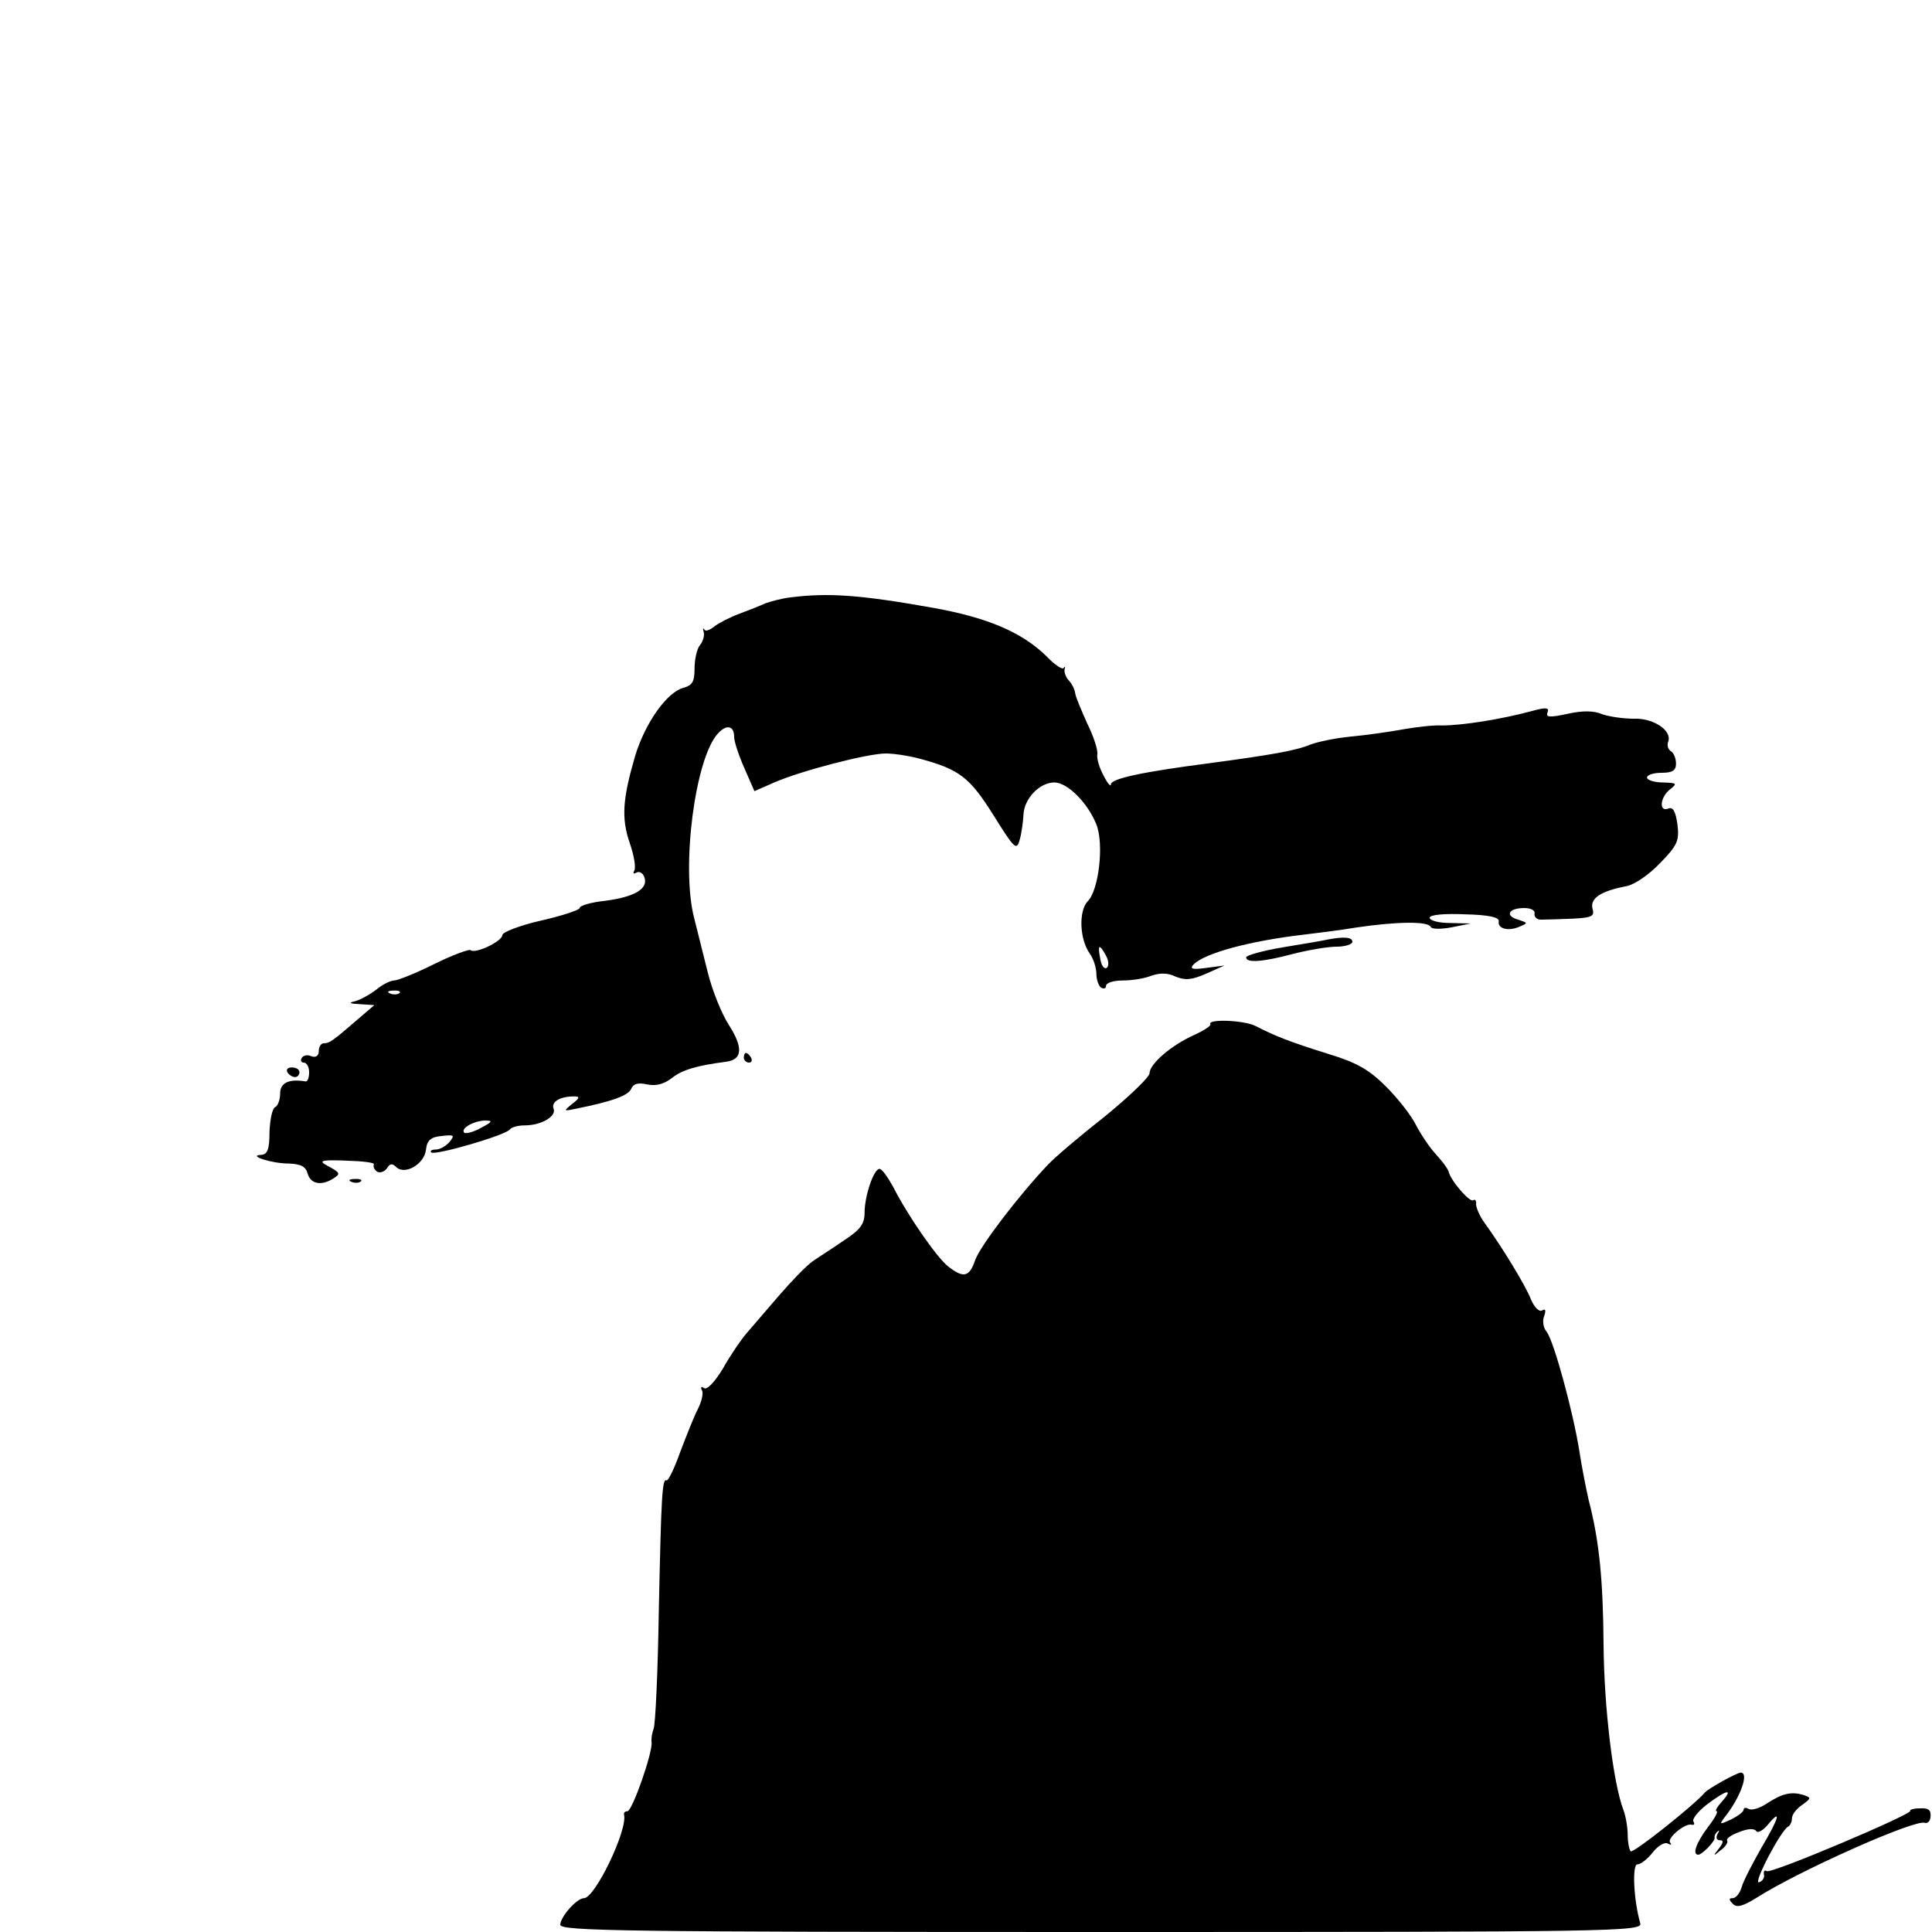
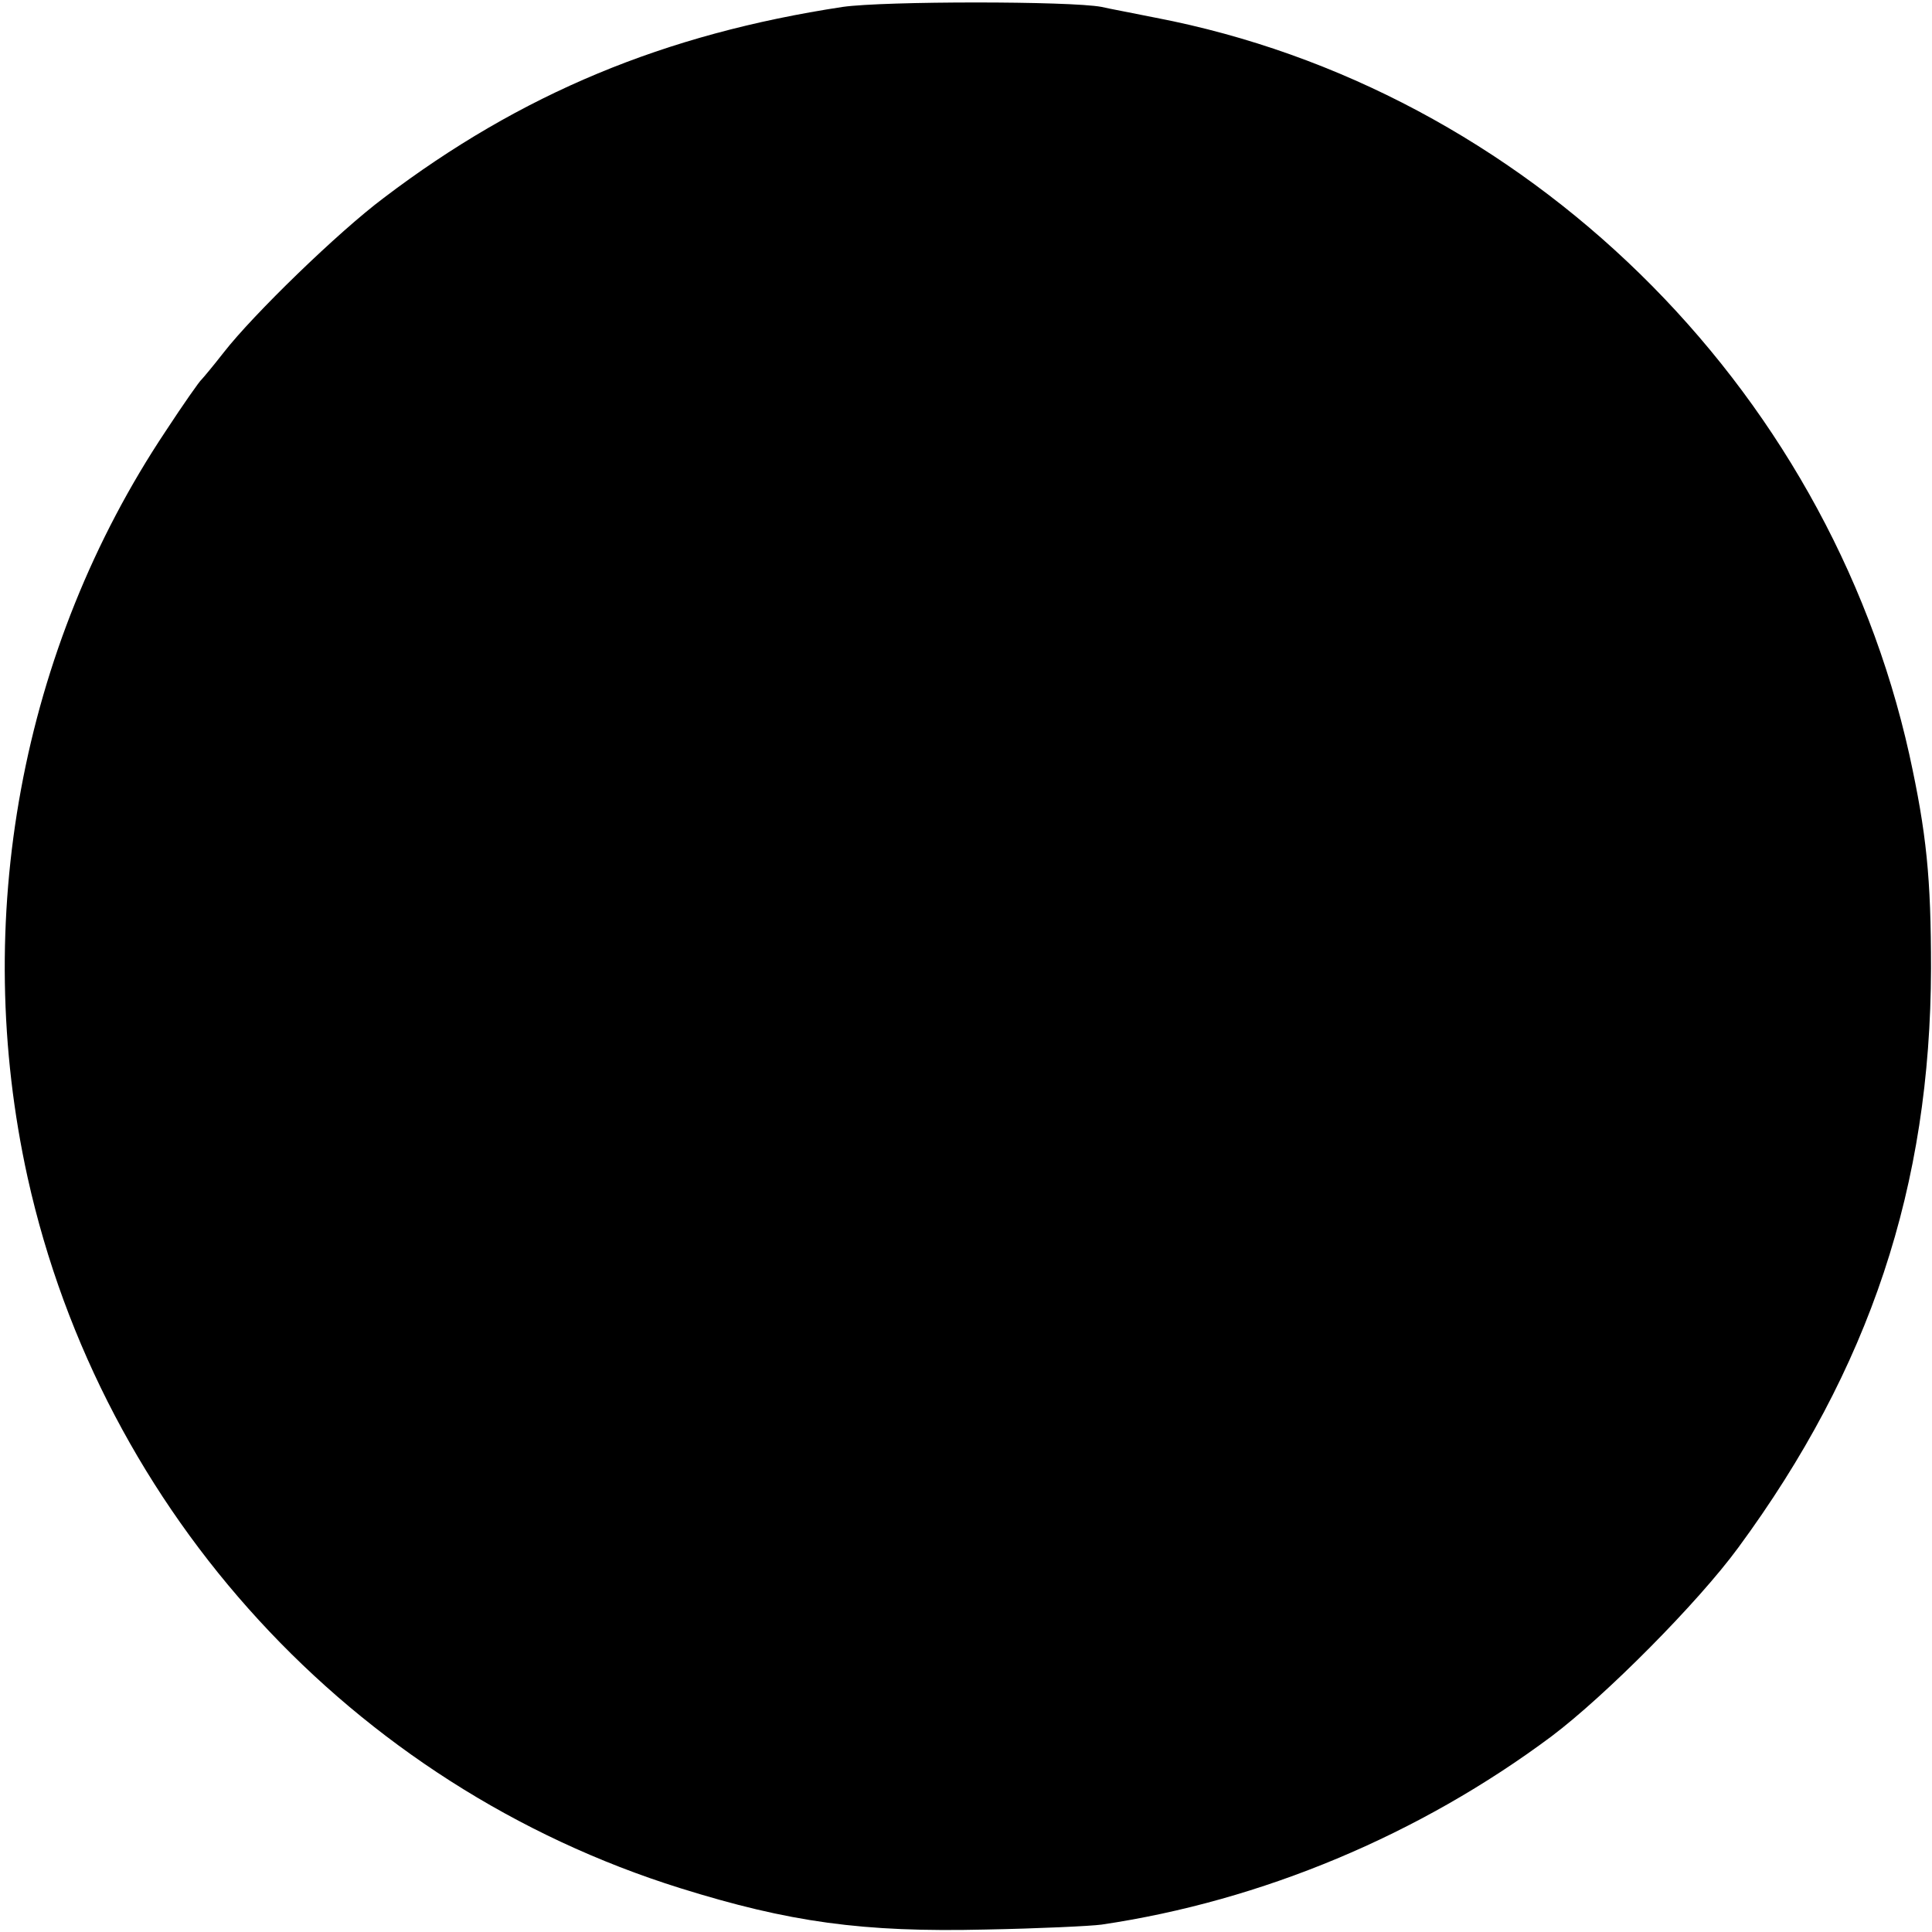
- <svg xmlns="http://www.w3.org/2000/svg" version="1.0" width="400pt" height="400pt" viewBox="0 0 400 400" preserveAspectRatio="xMidYMid meet">
-   <g transform="translate(0,400) scale(0.1,-0.1)" fill="#000000" stroke="none">
-     <path d="M1635 2763 c-16 -2 -39 -8 -50 -12 -11 -5 -36 -15 -55 -22 -19 -7 -42 -19 -51 -26 -10 -8 -19 -11 -21 -6 -3 4 -3 2 -1 -6 2 -7 -2 -20 -8 -27 -6 -7 -11 -29 -11 -48 0 -28 -5 -35 -23 -40 -34 -9 -79 -72 -100 -141 -26 -89 -29 -129 -11 -181 9 -26 13 -51 9 -57 -3 -5 -1 -7 4 -4 6 4 14 0 17 -9 9 -24 -20 -41 -81 -49 -29 -3 -53 -10 -53 -15 0 -4 -36 -16 -80 -26 -44 -10 -80 -24 -80 -30 0 -13 -57 -40 -66 -31 -3 2 -37 -10 -75 -29 -38 -19 -76 -34 -83 -34 -7 0 -24 -8 -37 -19 -13 -10 -33 -21 -44 -24 -14 -3 -12 -5 10 -6 l30 -2 -35 -30 c-52 -45 -58 -49 -70 -49 -5 0 -10 -7 -10 -16 0 -10 -6 -14 -15 -11 -8 4 -17 2 -20 -3 -4 -6 -1 -10 4 -10 6 0 11 -9 11 -20 0 -11 -3 -19 -7 -19 -35 6 -53 -3 -53 -25 0 -13 -5 -26 -10 -28 -6 -2 -11 -25 -12 -51 0 -36 -4 -47 -17 -48 -30 -1 21 -18 57 -18 25 -1 35 -6 39 -21 6 -21 28 -26 53 -10 16 10 15 12 -15 28 -16 9 -8 11 42 9 34 -1 60 -4 57 -8 -2 -4 1 -11 7 -15 6 -3 15 0 20 7 6 10 11 11 19 3 18 -18 59 6 62 36 2 19 10 26 32 28 26 3 28 2 17 -12 -8 -9 -20 -16 -29 -16 -8 0 -13 -3 -9 -6 7 -7 156 36 163 48 3 4 16 8 30 8 35 0 67 19 60 35 -5 14 14 25 42 25 13 0 13 -3 -4 -16 -18 -15 -18 -15 11 -9 74 15 106 27 112 41 4 10 14 13 32 9 19 -4 35 0 52 13 21 17 52 26 114 34 32 5 34 29 4 76 -15 23 -35 73 -44 110 -9 37 -22 87 -28 112 -27 105 2 329 49 381 18 20 34 17 34 -7 0 -9 9 -37 21 -64 l21 -48 41 18 c55 24 193 60 231 60 17 0 49 -5 71 -11 82 -22 103 -39 152 -117 43 -69 48 -74 54 -51 4 13 7 36 8 52 1 33 33 67 64 67 27 0 69 -42 87 -87 16 -41 5 -136 -18 -159 -19 -20 -17 -78 4 -108 8 -11 14 -30 14 -43 0 -12 5 -25 10 -28 6 -3 10 -1 10 4 0 6 15 11 34 11 19 0 46 4 60 10 18 6 34 6 50 -2 20 -8 33 -7 63 6 l38 17 -38 -5 c-29 -4 -35 -2 -25 8 24 23 116 48 228 61 25 3 74 9 110 15 82 12 147 13 152 1 2 -5 21 -5 43 -1 l40 8 -42 1 c-24 0 -43 5 -43 11 0 6 30 9 73 7 48 -1 71 -6 70 -14 -3 -15 18 -22 42 -12 19 8 19 8 -2 15 -28 8 -20 24 13 24 14 0 23 -5 21 -12 -1 -7 6 -13 16 -12 9 0 38 1 63 2 40 2 46 5 41 21 -5 21 17 36 69 46 18 3 48 24 71 48 36 37 40 46 36 80 -4 27 -9 37 -19 33 -20 -8 -17 24 4 40 15 12 14 13 -15 14 -18 0 -33 5 -33 10 0 6 14 10 30 10 23 0 30 5 30 19 0 11 -5 23 -11 26 -6 4 -8 13 -5 20 8 23 -32 49 -72 47 -20 0 -49 4 -64 9 -18 8 -42 8 -73 1 -37 -8 -45 -7 -41 3 4 10 -3 11 -32 3 -63 -17 -143 -30 -187 -30 -16 1 -52 -3 -80 -8 -27 -5 -76 -12 -108 -15 -32 -3 -70 -11 -85 -17 -29 -12 -80 -21 -207 -38 -139 -18 -205 -32 -205 -44 0 -6 -7 2 -15 18 -9 16 -15 37 -13 45 1 9 -8 37 -21 63 -12 27 -24 55 -25 63 -1 8 -7 20 -13 26 -6 6 -10 17 -9 23 2 6 1 7 -2 3 -2 -4 -18 6 -35 24 -51 50 -122 80 -232 100 -156 28 -221 32 -300 22z m655 -742 c6 -11 6 -22 1 -25 -5 -3 -11 5 -13 19 -6 30 -2 32 12 6z m-1463 -77 c-3 -3 -12 -4 -19 -1 -8 3 -5 6 6 6 11 1 17 -2 13 -5z m169 -279 c-16 -9 -32 -13 -35 -10 -8 9 21 25 44 25 16 0 14 -3 -9 -15z" />
-     <path d="M2750 2055 c-8 -2 -50 -9 -92 -16 -43 -7 -78 -17 -78 -21 0 -12 33 -10 97 7 31 8 72 15 90 15 18 0 33 5 33 10 0 10 -18 11 -50 5z" />
-     <path d="M2506 1879 c1 -3 -14 -13 -34 -22 -47 -21 -92 -60 -92 -79 0 -8 -42 -48 -92 -89 -51 -40 -104 -85 -118 -100 -60 -63 -141 -169 -151 -198 -12 -35 -24 -38 -56 -13 -24 19 -84 106 -114 165 -11 20 -23 37 -28 37 -12 0 -31 -56 -31 -91 0 -23 -9 -35 -41 -56 -23 -16 -53 -35 -66 -44 -13 -9 -44 -41 -69 -70 -26 -30 -56 -65 -68 -79 -12 -14 -34 -46 -49 -73 -17 -28 -33 -45 -39 -41 -6 4 -8 3 -5 -4 4 -5 0 -23 -8 -39 -8 -15 -24 -56 -37 -90 -12 -34 -25 -60 -28 -58 -9 5 -11 -31 -16 -270 -2 -126 -7 -237 -11 -245 -3 -8 -5 -20 -4 -27 3 -20 -40 -143 -50 -143 -5 0 -8 -3 -7 -7 8 -31 -60 -173 -83 -173 -15 0 -49 -39 -49 -55 0 -13 131 -15 1121 -15 1062 0 1120 1 1115 18 -14 49 -17 122 -6 122 7 0 21 11 32 25 11 14 25 22 31 18 7 -3 9 -3 5 2 -8 9 32 42 45 37 5 -1 6 2 3 7 -3 5 10 21 28 35 41 31 56 34 31 6 -10 -11 -15 -20 -11 -20 4 0 -4 -15 -18 -33 -24 -32 -33 -57 -20 -57 8 0 35 28 34 35 -1 4 2 10 6 13 4 4 4 1 0 -5 -4 -8 -2 -13 5 -13 8 0 7 -5 -2 -17 -13 -16 -12 -17 3 -4 10 7 16 16 14 20 -3 4 8 12 25 18 17 7 31 8 35 2 3 -5 14 1 24 13 29 35 24 15 -14 -49 -18 -32 -37 -68 -40 -80 -4 -13 -12 -23 -19 -23 -8 0 -8 -3 1 -12 8 -8 20 -5 49 13 86 55 328 163 348 155 6 -2 12 4 12 14 1 13 -5 17 -22 16 -13 0 -22 -3 -20 -5 7 -6 -288 -131 -297 -125 -5 3 -7 0 -6 -7 2 -6 -3 -14 -10 -16 -14 -5 46 109 60 115 4 2 8 10 8 17 0 8 9 20 21 28 19 14 20 15 2 21 -25 7 -43 3 -75 -18 -15 -10 -32 -15 -38 -11 -5 3 -10 3 -10 -2 0 -4 -12 -13 -26 -20 -24 -11 -25 -11 -13 5 32 40 51 92 33 92 -8 0 -67 -33 -74 -41 -22 -26 -149 -127 -154 -122 -3 4 -6 19 -6 34 0 15 -4 39 -9 52 -21 55 -40 211 -41 342 -1 135 -9 216 -31 300 -5 22 -14 67 -19 100 -13 82 -53 229 -68 248 -7 8 -9 23 -5 32 4 12 3 16 -4 12 -6 -4 -16 6 -23 22 -11 29 -62 112 -97 160 -10 14 -17 31 -17 38 1 7 -2 11 -6 8 -7 -5 -47 41 -51 60 -2 6 -13 21 -26 35 -13 14 -31 41 -41 60 -9 19 -37 55 -62 80 -36 36 -61 50 -120 68 -80 25 -110 37 -151 58 -24 12 -101 15 -93 3z" />
-     <path d="M1540 1810 c0 -5 5 -10 11 -10 5 0 7 5 4 10 -3 6 -8 10 -11 10 -2 0 -4 -4 -4 -10z" />
-     <path d="M595 1780 c3 -5 10 -10 16 -10 5 0 9 5 9 10 0 6 -7 10 -16 10 -8 0 -12 -4 -9 -10z" />
-     <path d="M728 1553 c7 -3 16 -2 19 1 4 3 -2 6 -13 5 -11 0 -14 -3 -6 -6z" />
+ <svg xmlns="http://www.w3.org/2000/svg" version="1.0" width="392pt" height="392pt" viewBox="0 0 392 392" preserveAspectRatio="xMidYMid meet">
+   <g transform="translate(0,392) scale(0.1,-0.1)" fill="#000000" stroke="none">
+     <path d="M1710 3906 c-362 -55 -653 -176 -932 -388 -92 -69 -264 -236 -324 -313 -21 -27 -42 -52 -45 -55 -4 -3 -37 -50 -73 -105 -294 -441 -395 -992 -280 -1514 151 -681 659 -1234 1324 -1442 221 -69 370 -90 620 -84 107 2 213 7 235 10 325 48 645 182 913 382 109 82 297 271 379 383 267 363 390 734 391 1175 0 184 -9 274 -44 434 -167 751 -780 1351 -1529 1495 -44 9 -93 18 -110 22 -64 12 -440 12 -525 0z" />
  </g>
</svg>
